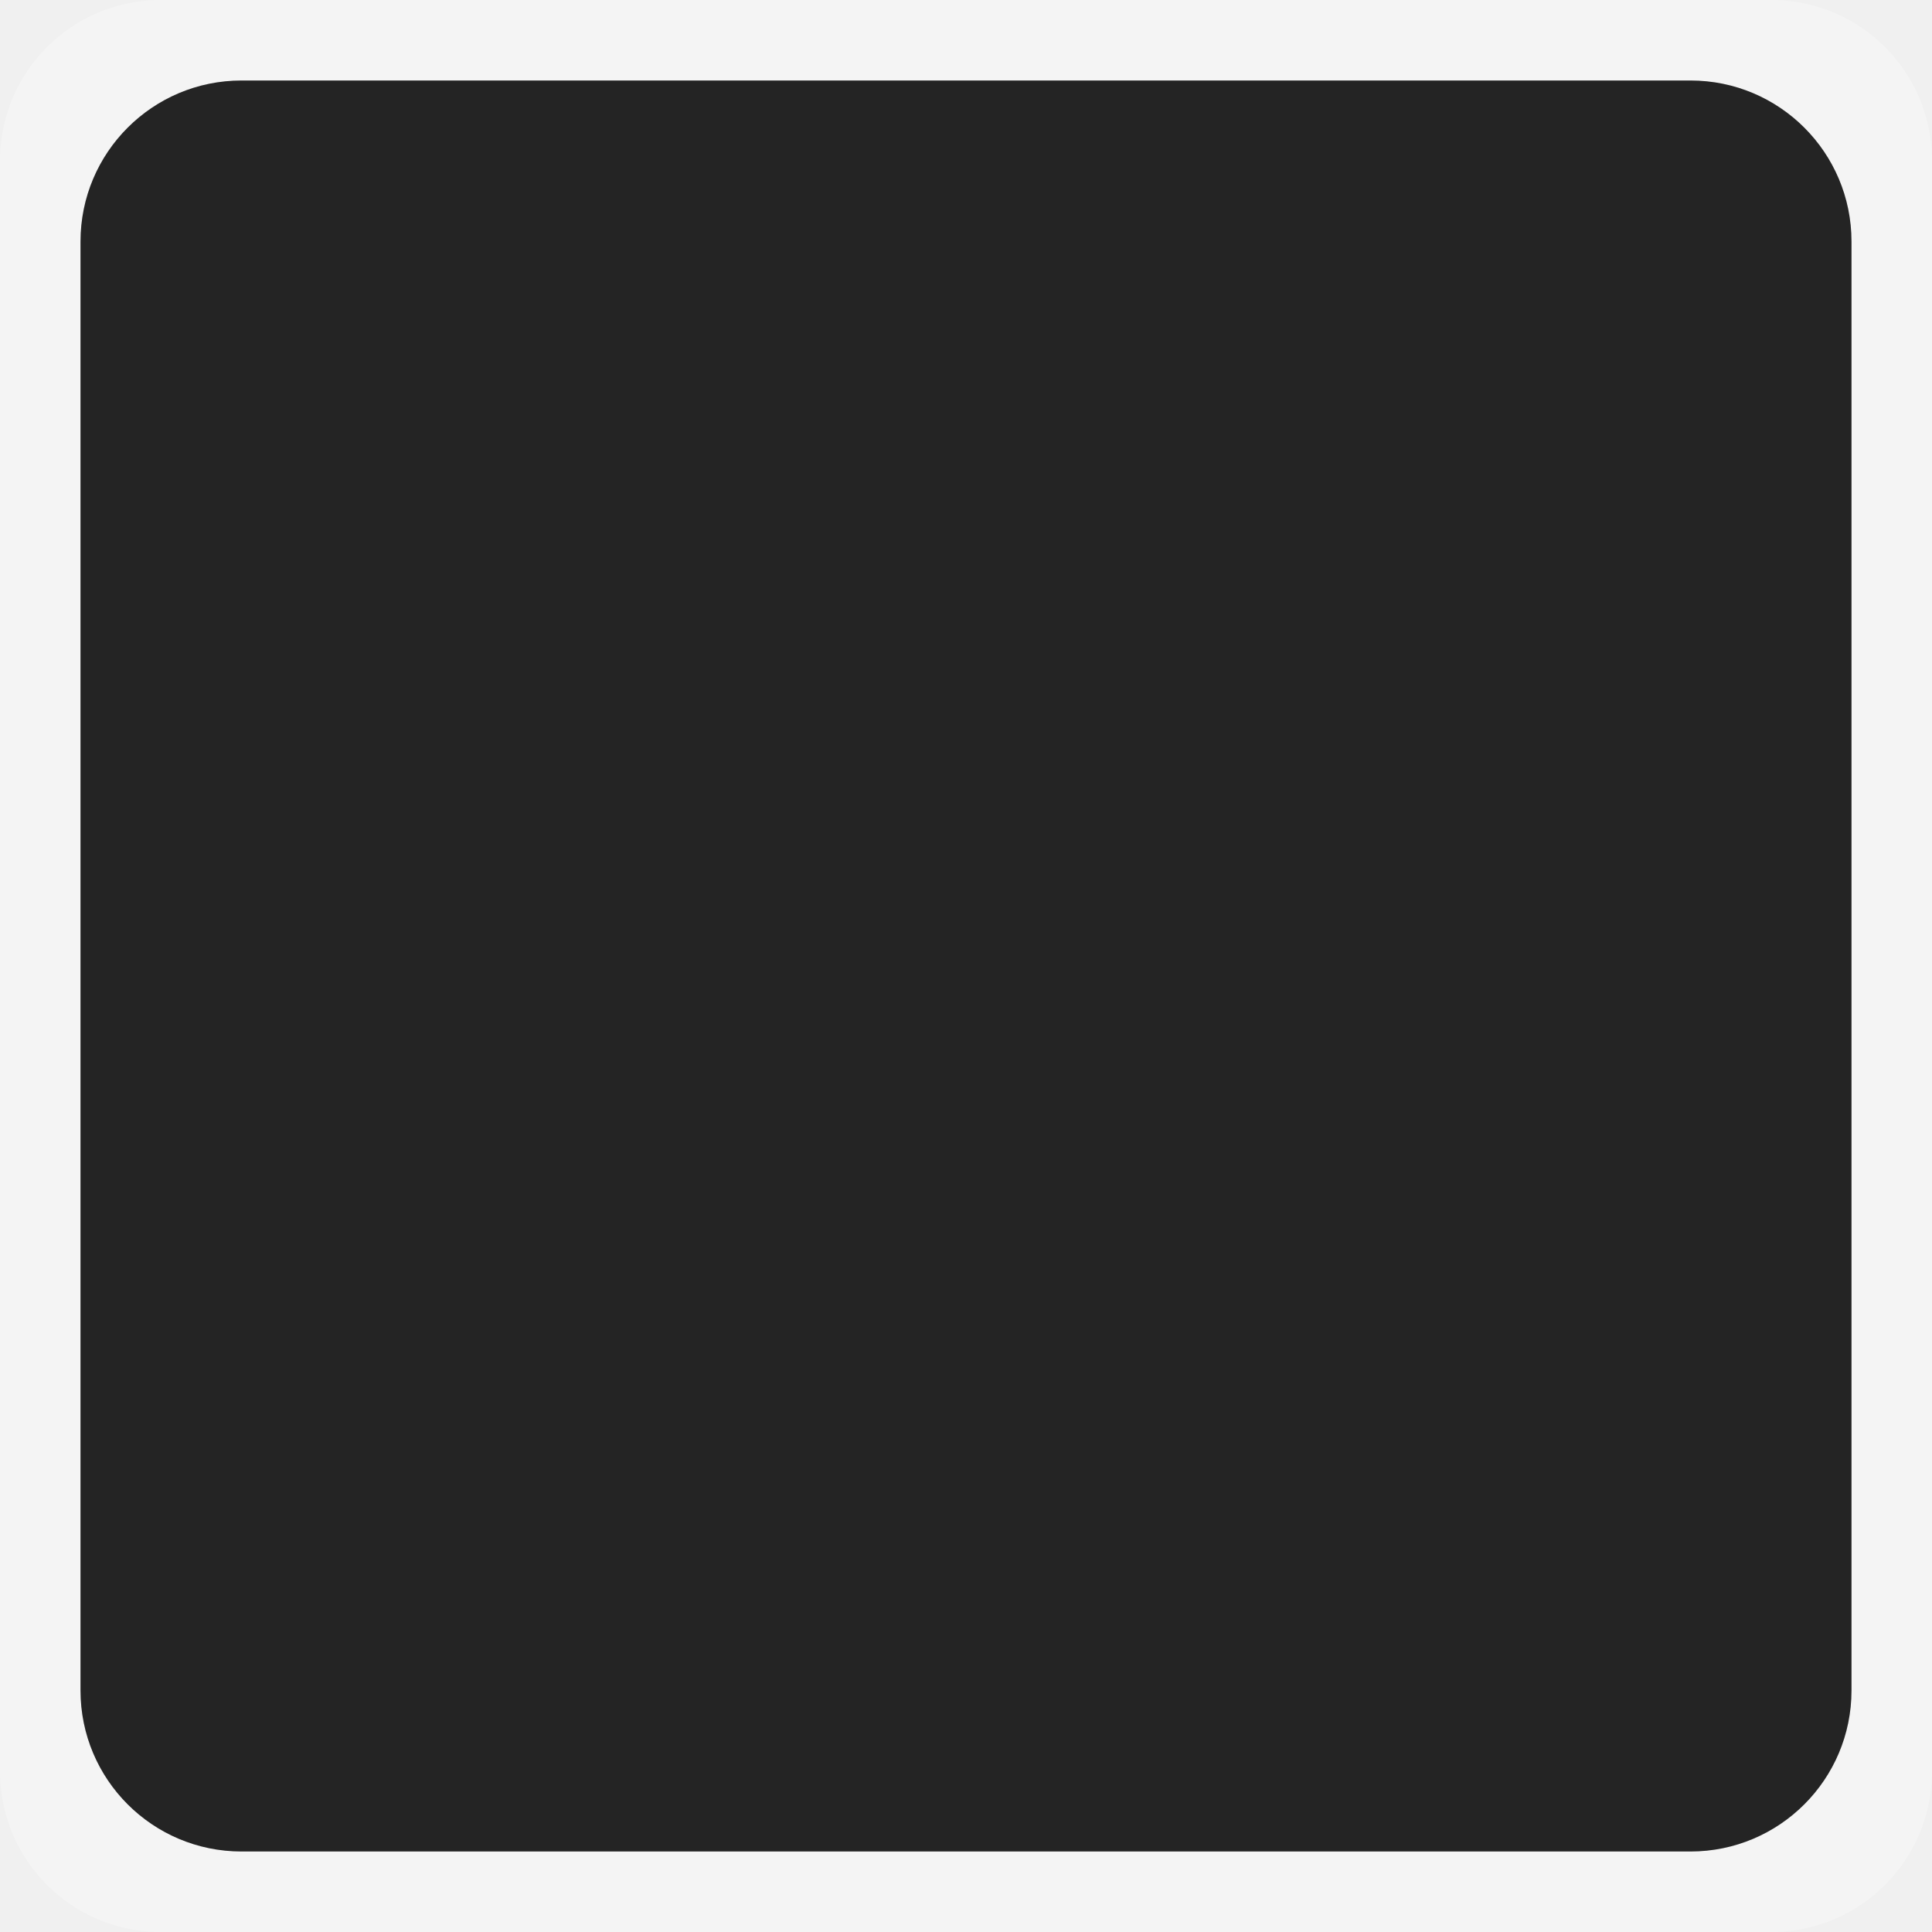
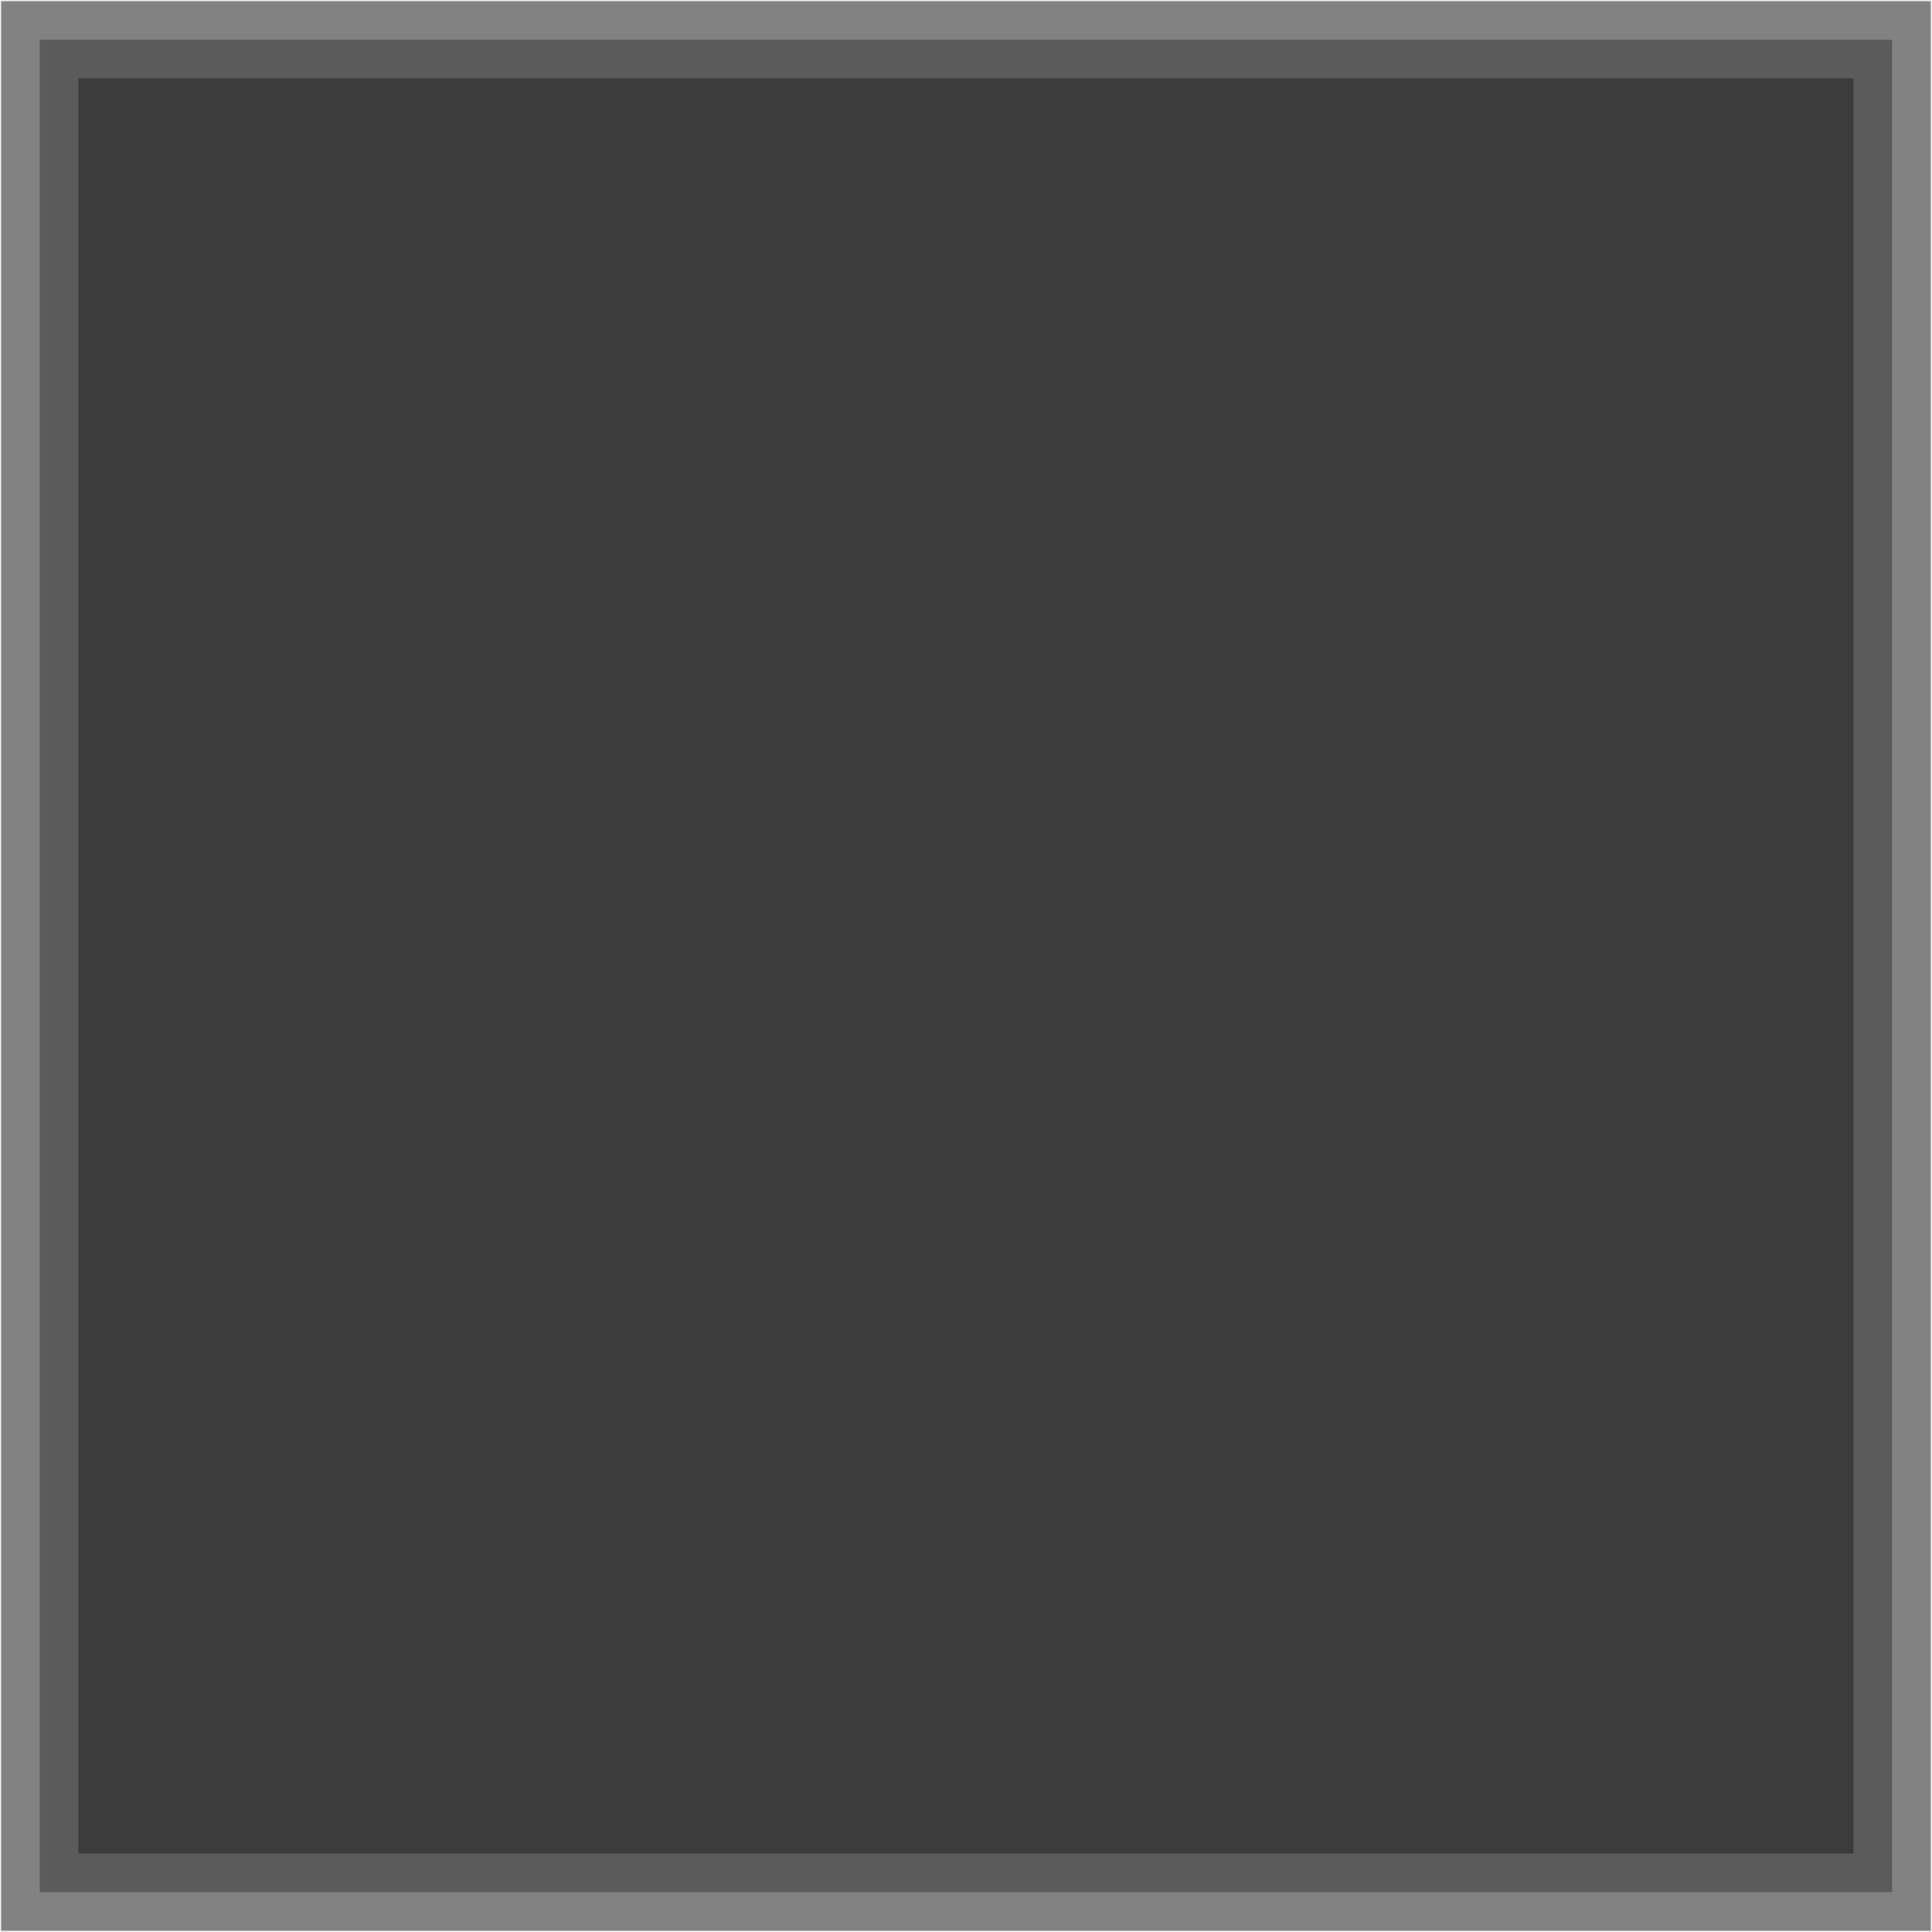
<svg xmlns="http://www.w3.org/2000/svg" width="24" height="24" id="svg11300" version="1.0" style="display:inline;enable-background:new">
  <defs id="defs3" />
  <g style="display:inline" id="layer1" transform="translate(0,-276)">
-     <path style="opacity:0.3;fill:#ffffff;fill-opacity:1;stroke:none" d="M 2 0 C 0.892 0 3.0947467e-18 0.892 0 2 L 0 22 C 0 23.108 0.892 24 2 24 L 22 24 C 23.108 24 24 23.108 24 22 L 24 2 C 24 0.892 23.108 3.0947467e-18 22 0 L 2 0 z M 3 1 L 21 1 C 22.108 1 23 1.892 23 3 L 23 21 C 23 22.108 22.108 23 21 23 L 3 23 C 1.892 23 1 22.108 1 21 L 1 3 C 1 1.892 1.892 1 3 1 z " transform="translate(0,276)" id="rect3005" />
-     <rect style="fill:#000000;fill-opacity:1;stroke:none;opacity:0.85" id="rect3003" width="22" height="22" x="1" y="1" ry="2" rx="2" transform="translate(0,276)" />
+     <rect style="fill:#3c3c3c;fill-opacity:1;stroke:#646464;stroke-width:0.959;stroke-opacity:0.784" id="rect4144" width="23.011" height="23.011" x="0.494" y="276.494" />
  </g>
</svg>
